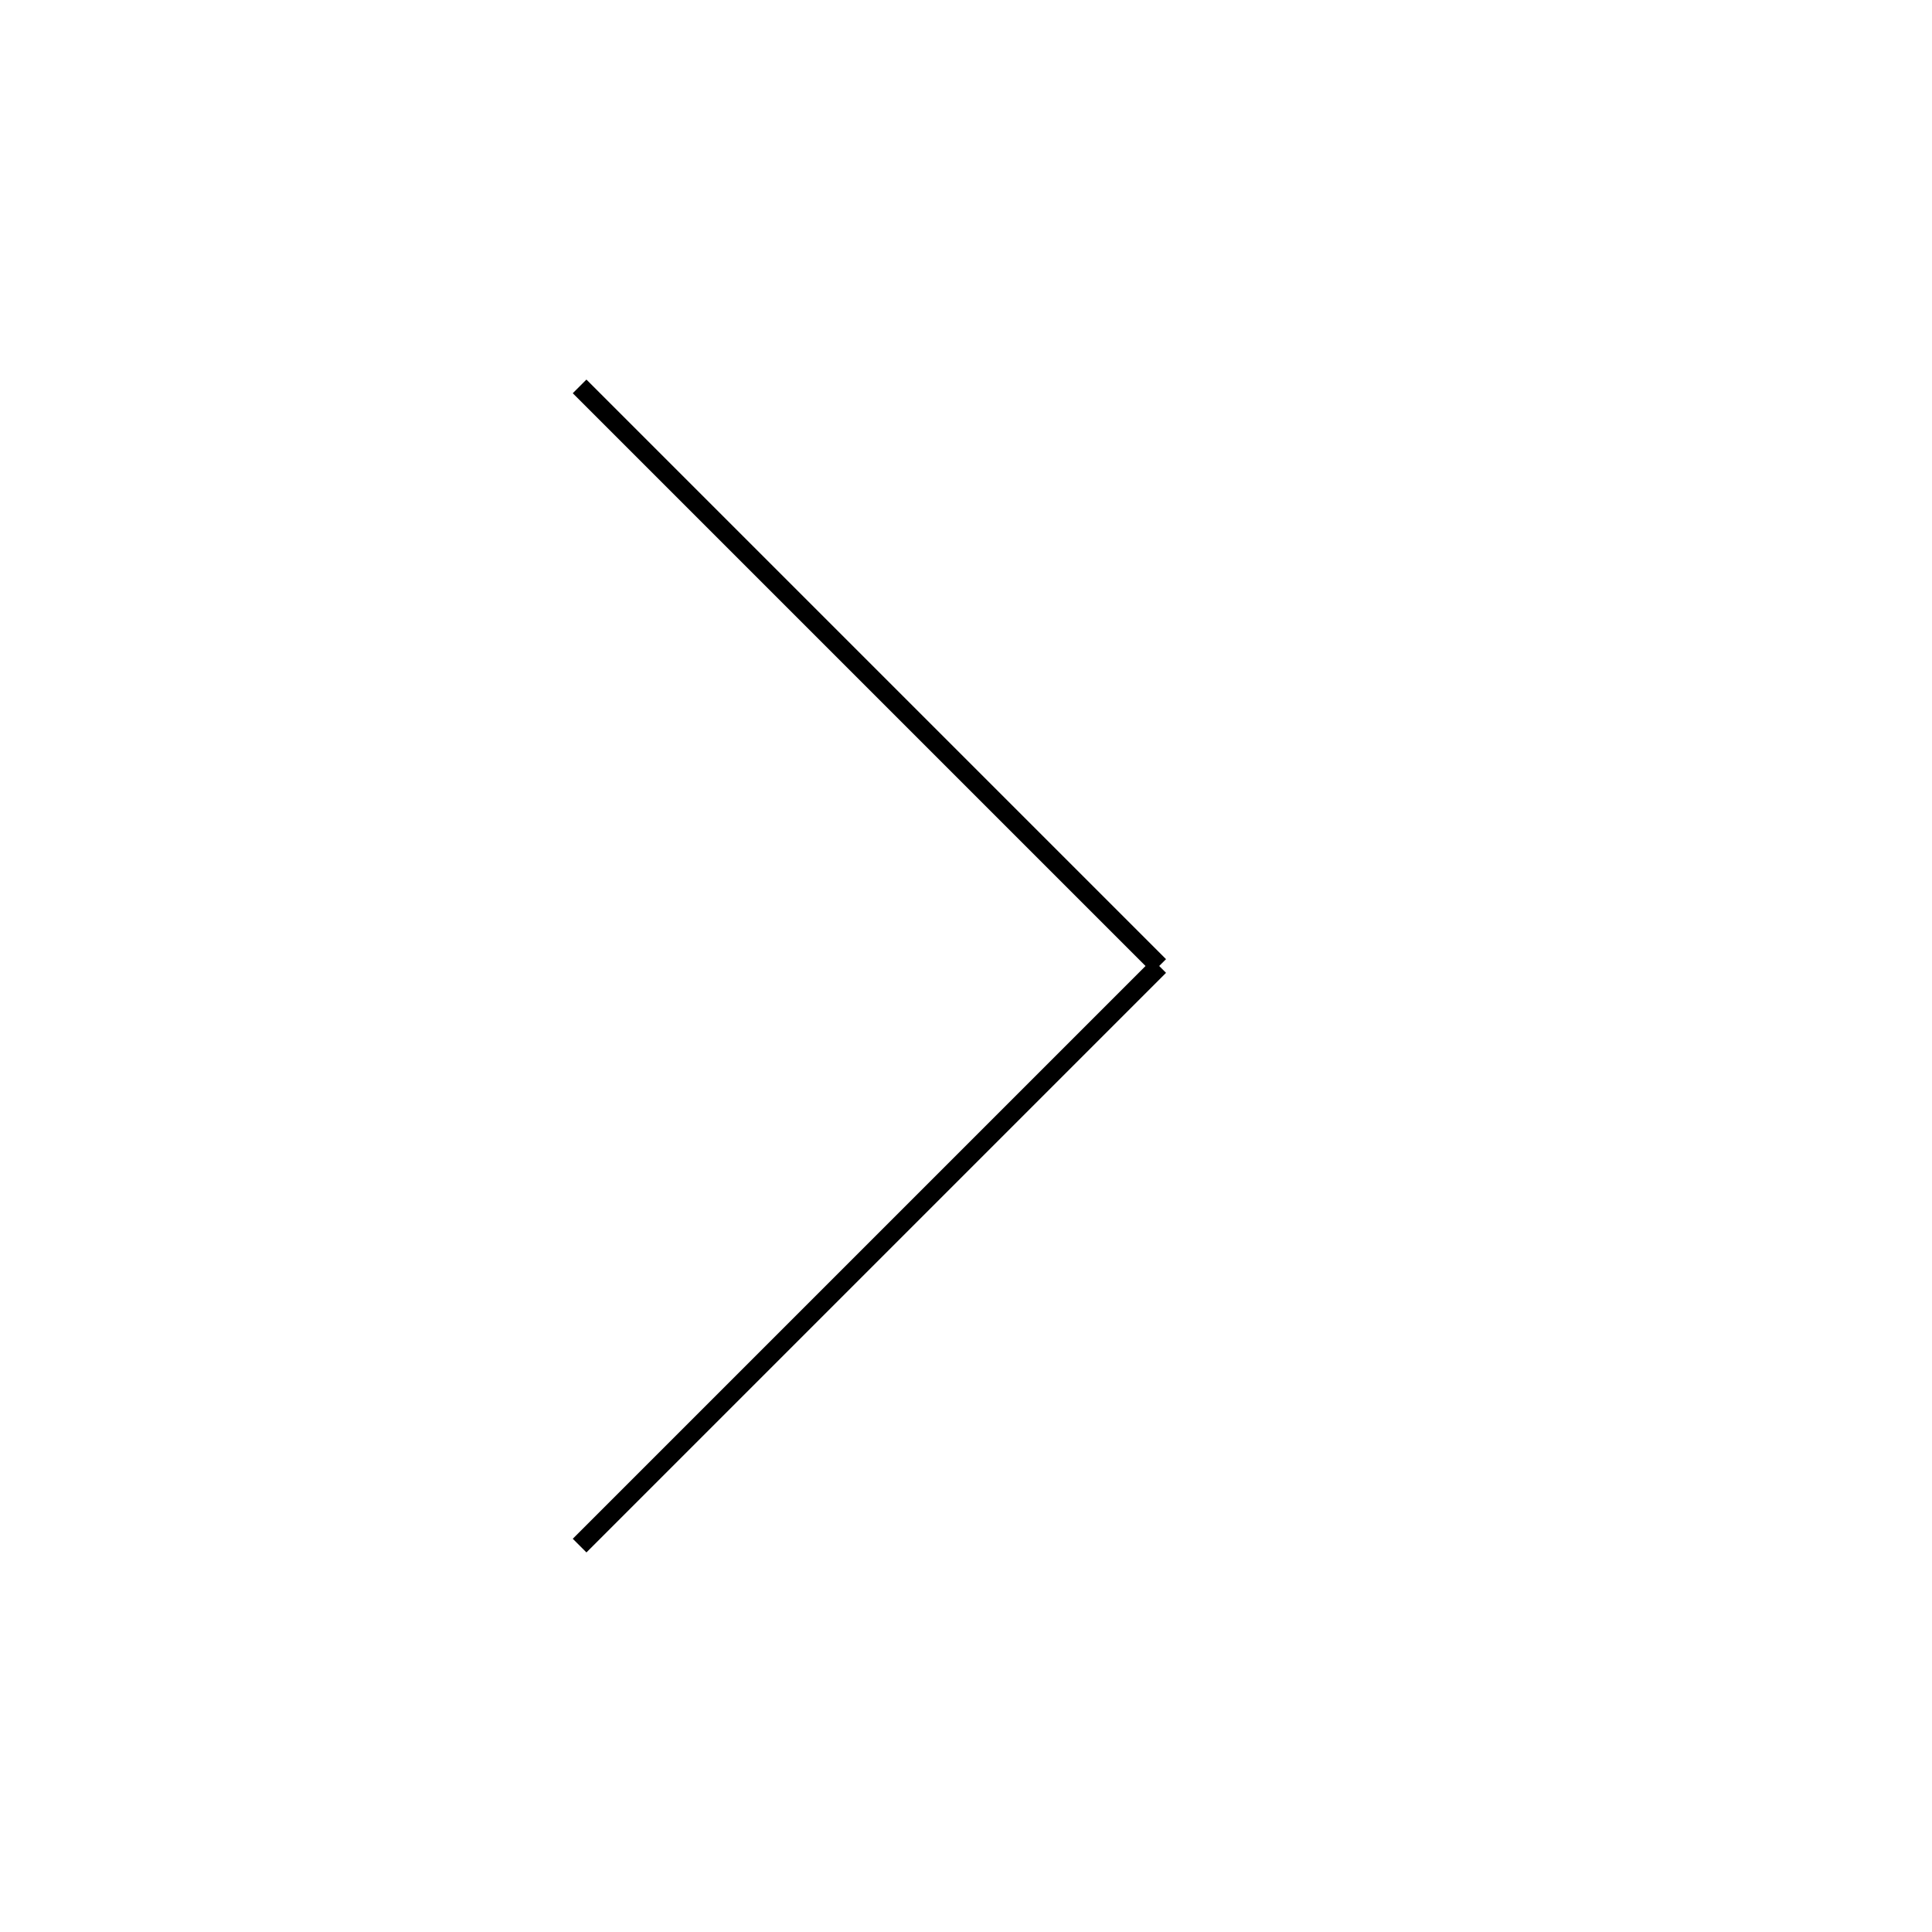
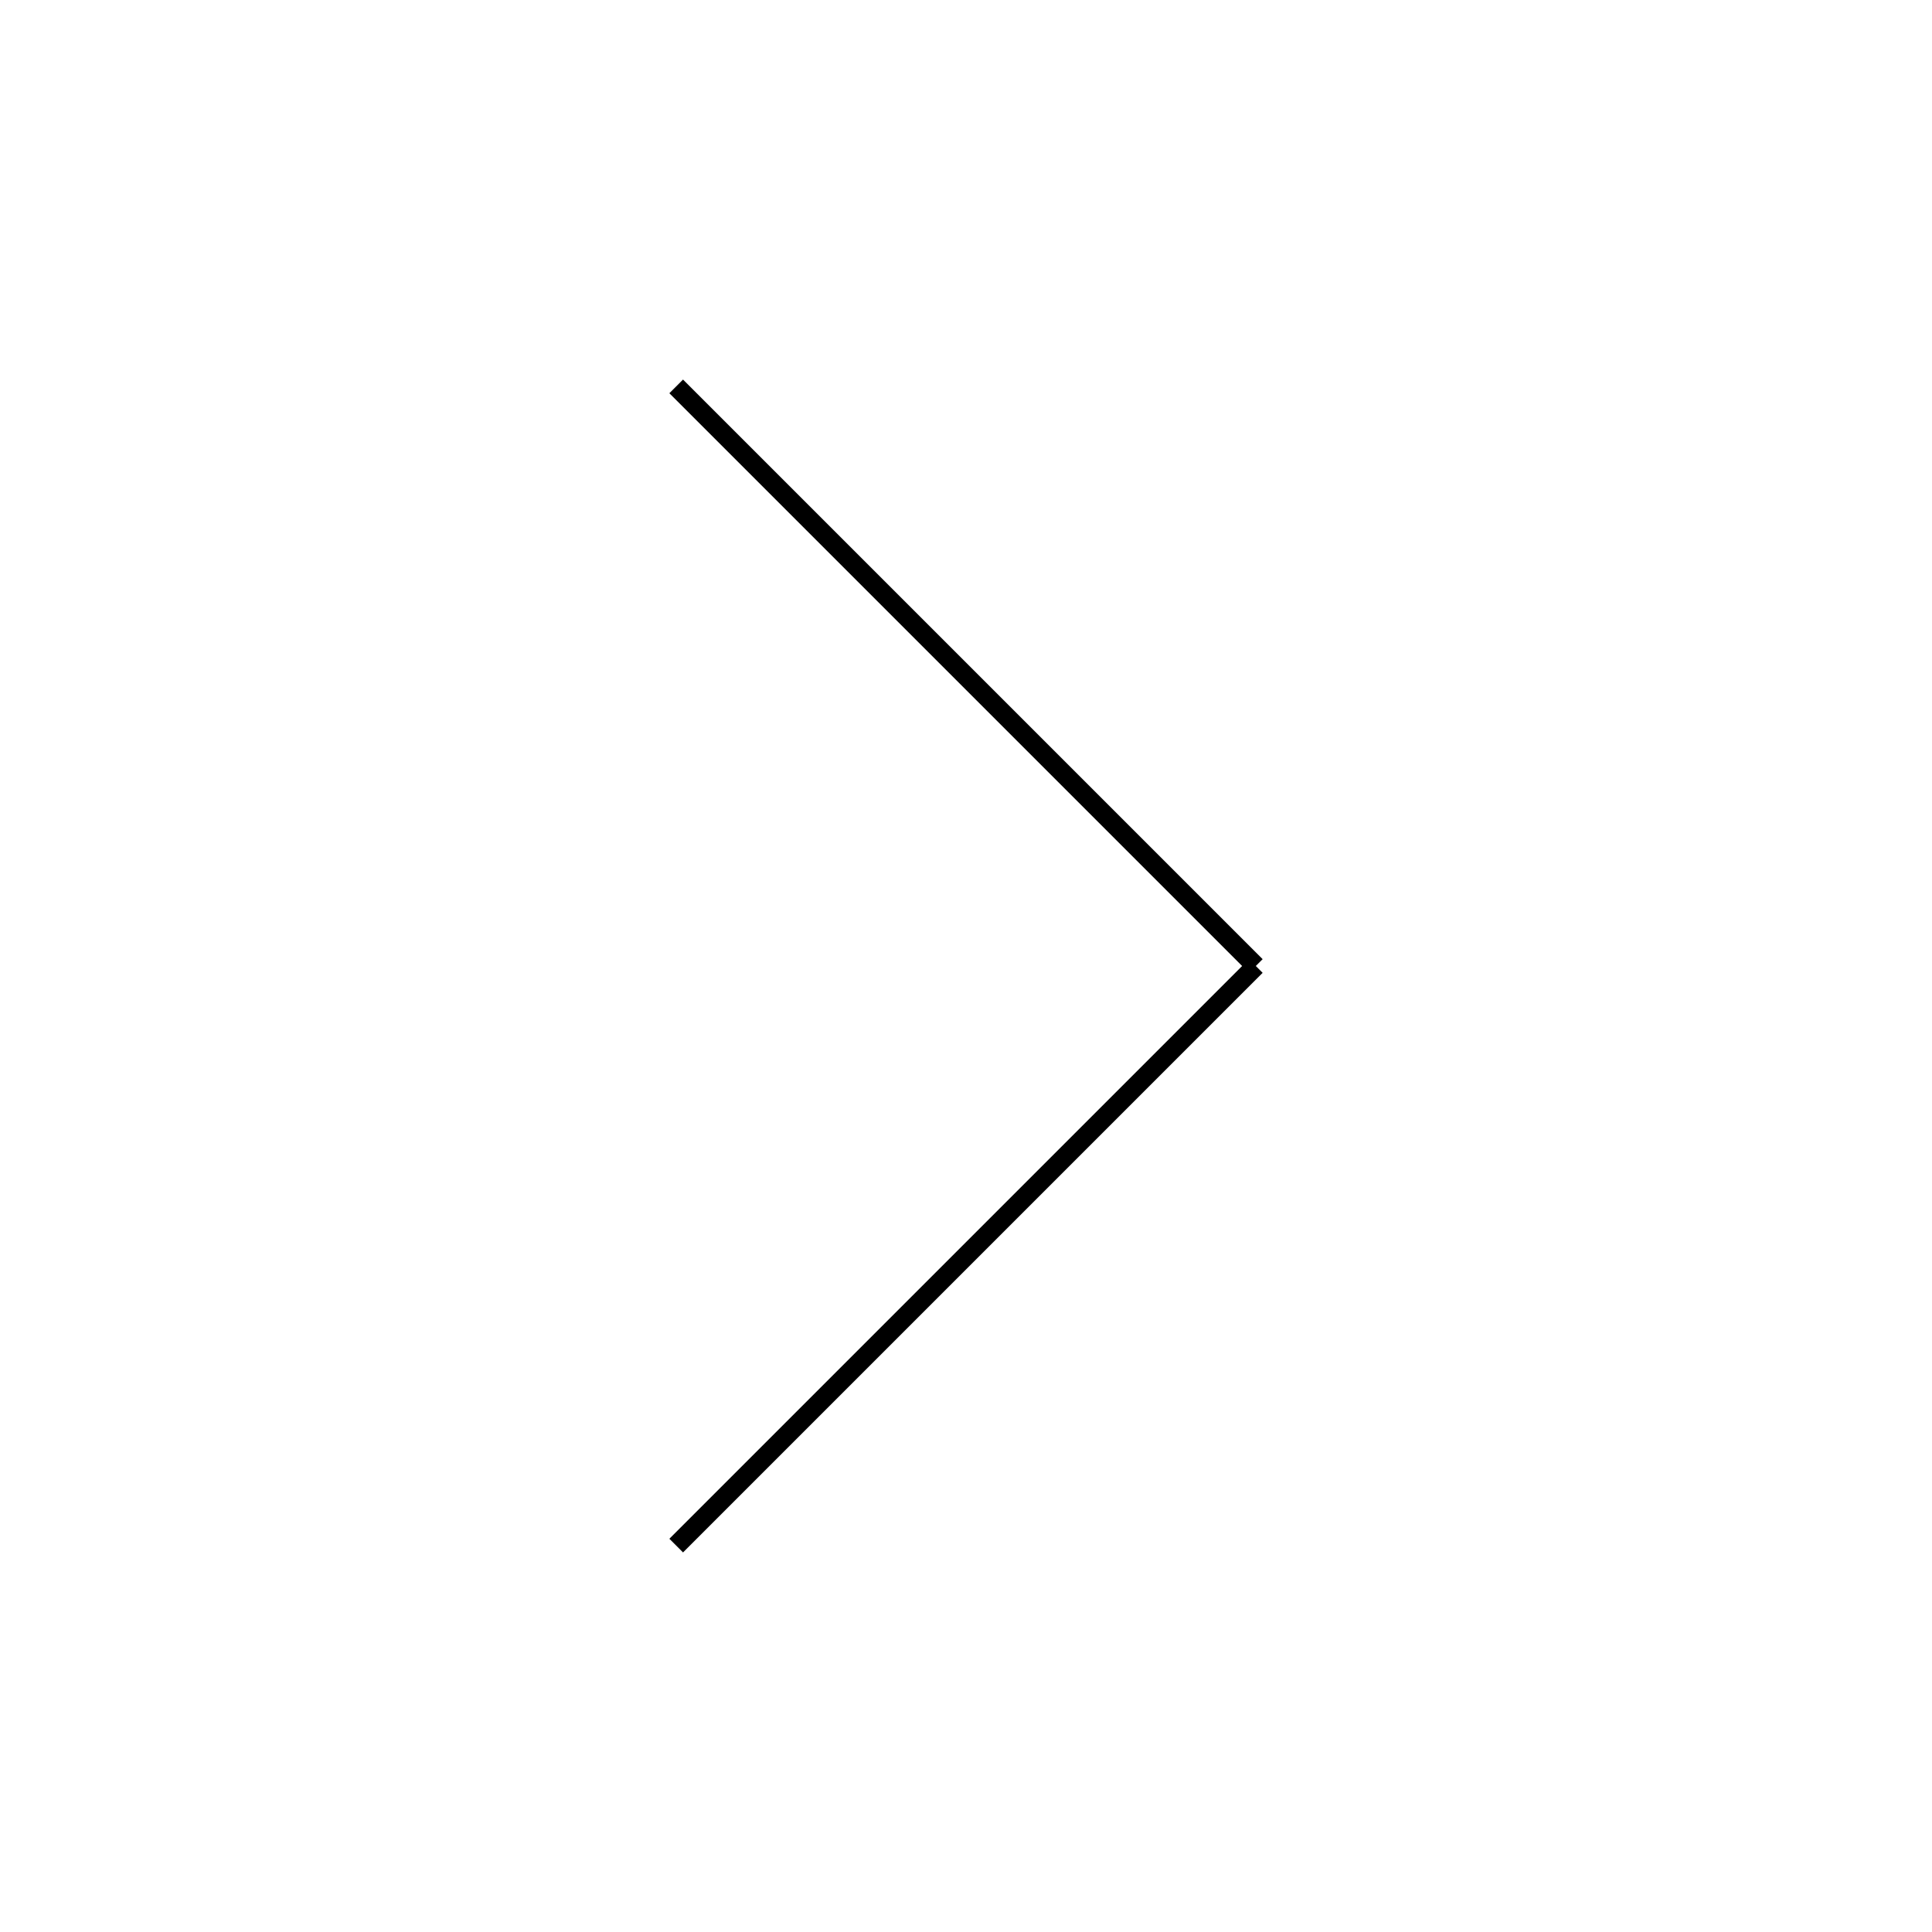
<svg xmlns="http://www.w3.org/2000/svg" width="100" height="100" viewBox="0 0 100 100">
-   <line x1="30" y1="20" x2="60" y2="50" stroke="black" strokeWidth="8" strokeLinecap="round" />
-   <line x1="60" y1="50" x2="30" y2="80" stroke="black" strokeWidth="8" strokeLinecap="round" />
+   <line x1="35" y1="20" x2="65" y2="50" stroke="black" strokeWidth="8" strokeLinecap="round" />
+   <line x1="65" y1="50" x2="35" y2="80" stroke="black" strokeWidth="8" strokeLinecap="round" />
</svg>
